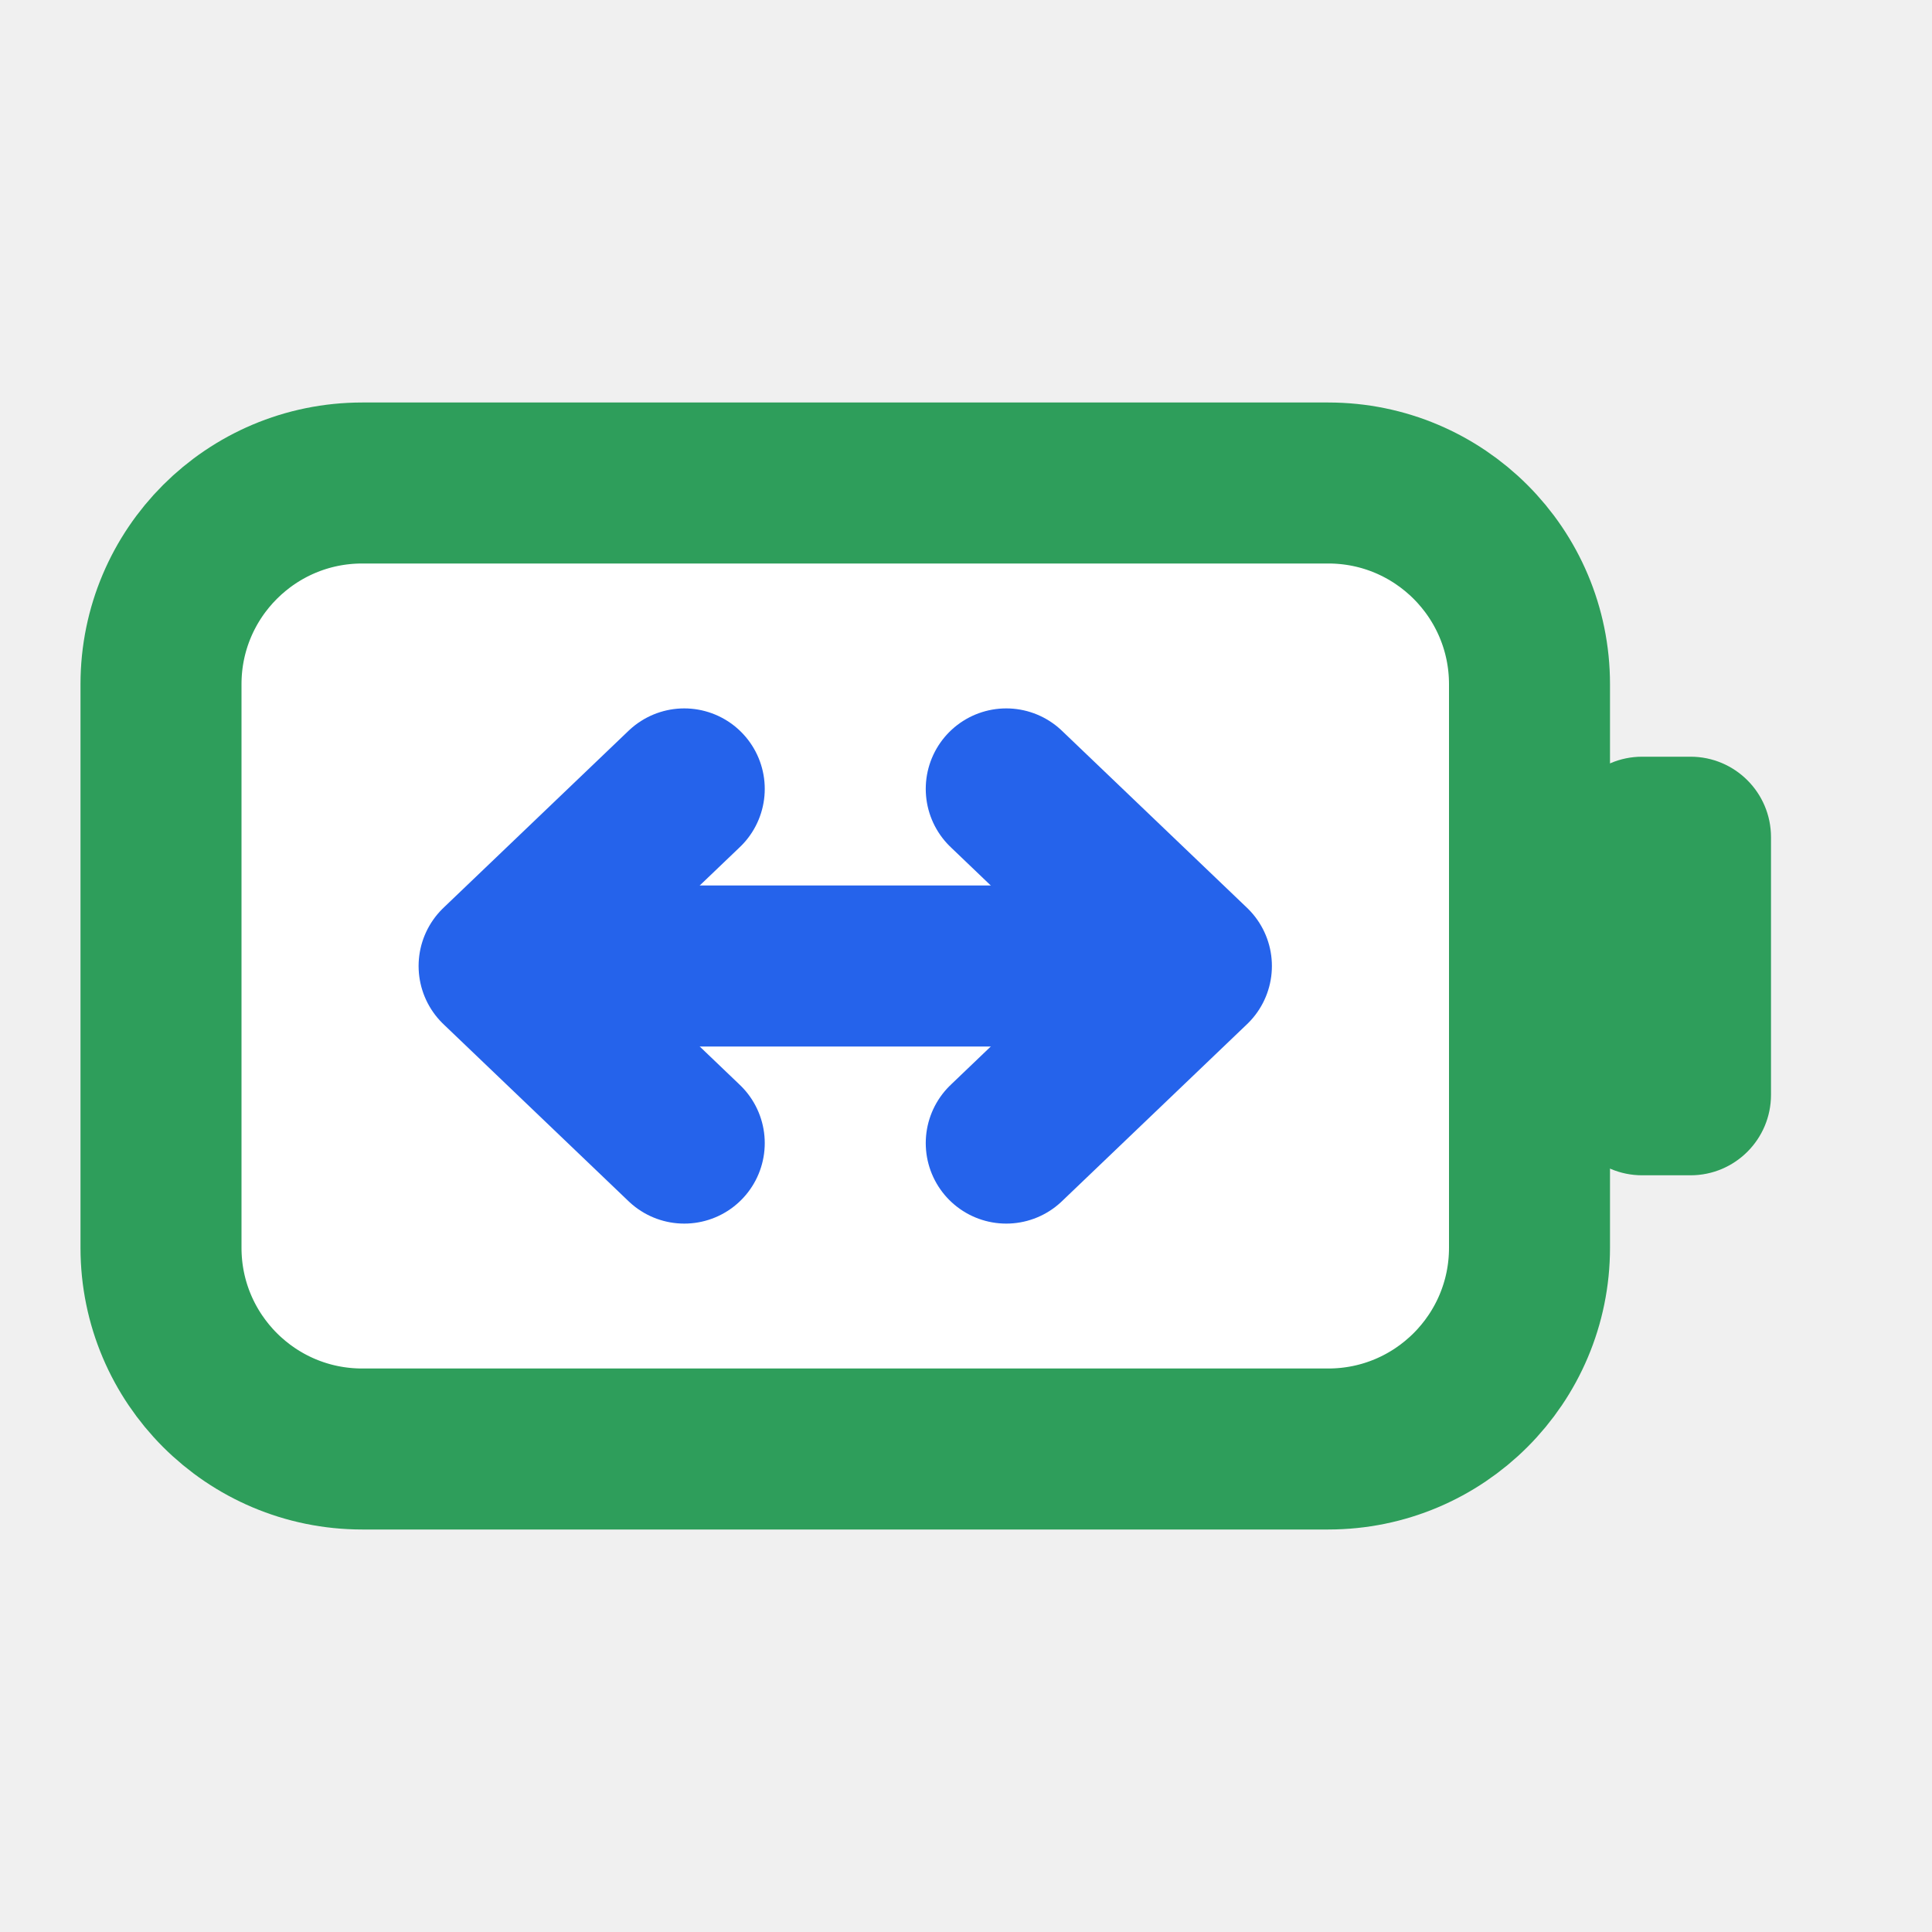
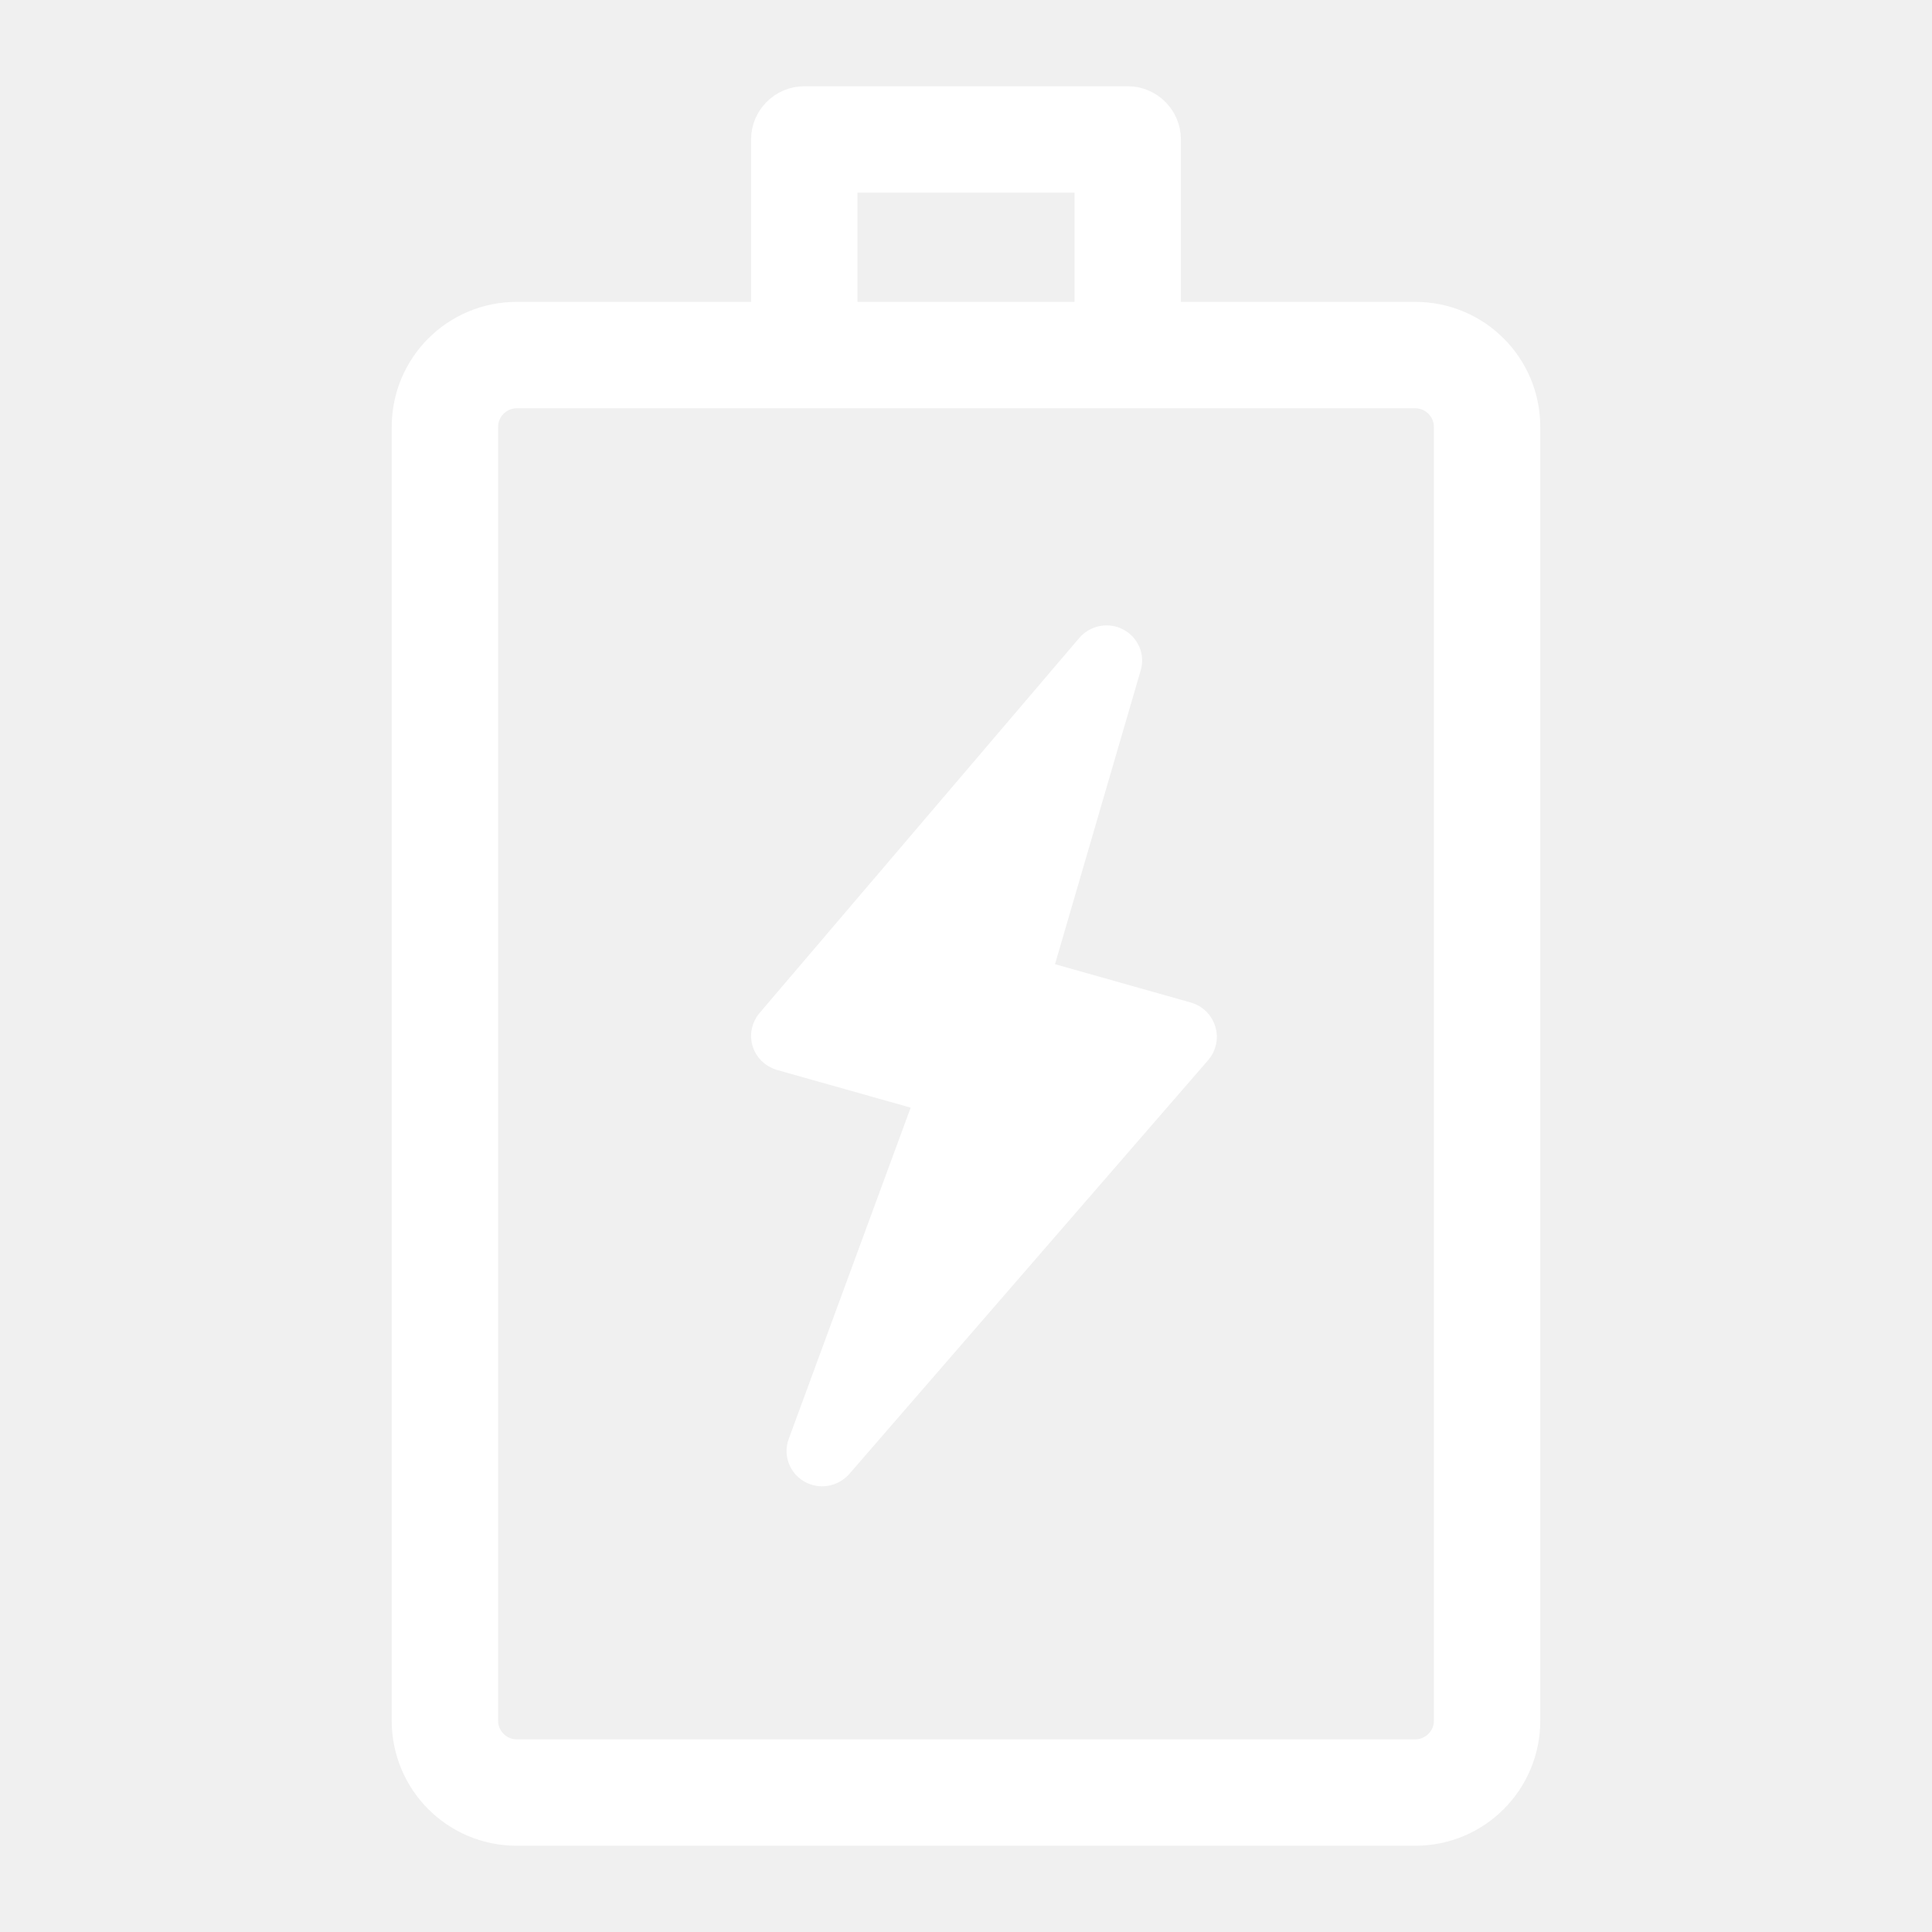
- <svg xmlns="http://www.w3.org/2000/svg" viewBox="0 0 24 24" width="24" height="24">
-   <rect x="2" y="6" width="17" height="12" rx="2.5" fill="#ffffff" stroke="#2e9e5b" stroke-width="2" />
-   <rect x="19.4" y="9.4" width="2.6" height="5.2" rx="1" fill="#2e9e5b" />
-   <path d="M6.5,12 L14.5,12" fill="none" stroke="#2563eb" stroke-width="2" stroke-linecap="round" />
-   <path d="M8.5,9.8 L6.2,12 L8.5,14.2" fill="none" stroke="#2563eb" stroke-width="2" stroke-linecap="round" stroke-linejoin="round" />
-   <path d="M12.5,9.8 L14.8,12 L12.5,14.2" fill="none" stroke="#2563eb" stroke-width="2" stroke-linecap="round" stroke-linejoin="round" />
+ <svg xmlns="http://www.w3.org/2000/svg" fill="#FFFFFF" height="192px" width="192px" version="1.1" id="Layer_1" viewBox="-30.72 -30.72 573.44 573.44" xml:space="preserve" stroke="#FFFFFF" stroke-width="10.24">
+   <g id="bgic" stroke-width="0" />
+   <g id="trcic" stroke-linecap="round" stroke-linejoin="round" />
+   <g id="icic">
+     <g>
+       <g>
+         <g>
+           <path d="M389.333,64h-74.667V10.667C314.667,4.8,309.867,0,304,0h-96c-5.867,0-10.667,4.8-10.667,10.667V64h-74.667 c-17.707,0-32,14.293-32,32v384c0,17.707,14.293,32,32,32h266.667c17.707,0,32-14.293,32-32V96 C421.333,78.293,407.04,64,389.333,64z M218.667,21.333h74.667V64h-74.667V21.333z M400,480c0,5.867-4.8,10.667-10.667,10.667 H122.667c-5.867,0-10.667-4.8-10.667-10.667V96c0-5.867,4.8-10.667,10.667-10.667h266.667C395.2,85.333,400,90.133,400,96V480z" />
+           <path d="M321.387,271.787l-45.333-12.8l26.88-92.16c0.747-2.453-0.427-5.013-2.667-6.187c-2.24-1.173-5.013-0.64-6.72,1.28 l-94.933,111.36c-1.173,1.387-1.6,3.307-1.067,5.013s1.92,3.093,3.733,3.627l45.013,12.693l-38.08,103.467 c-0.96,2.453,0.107,5.227,2.347,6.507c2.24,1.28,5.12,0.853,6.933-1.173l106.56-122.88c1.173-1.387,1.6-3.307,1.067-5.013 C324.587,273.707,323.2,272.32,321.387,271.787z" />
+         </g>
+       </g>
+     </g>
+   </g>
</svg>
